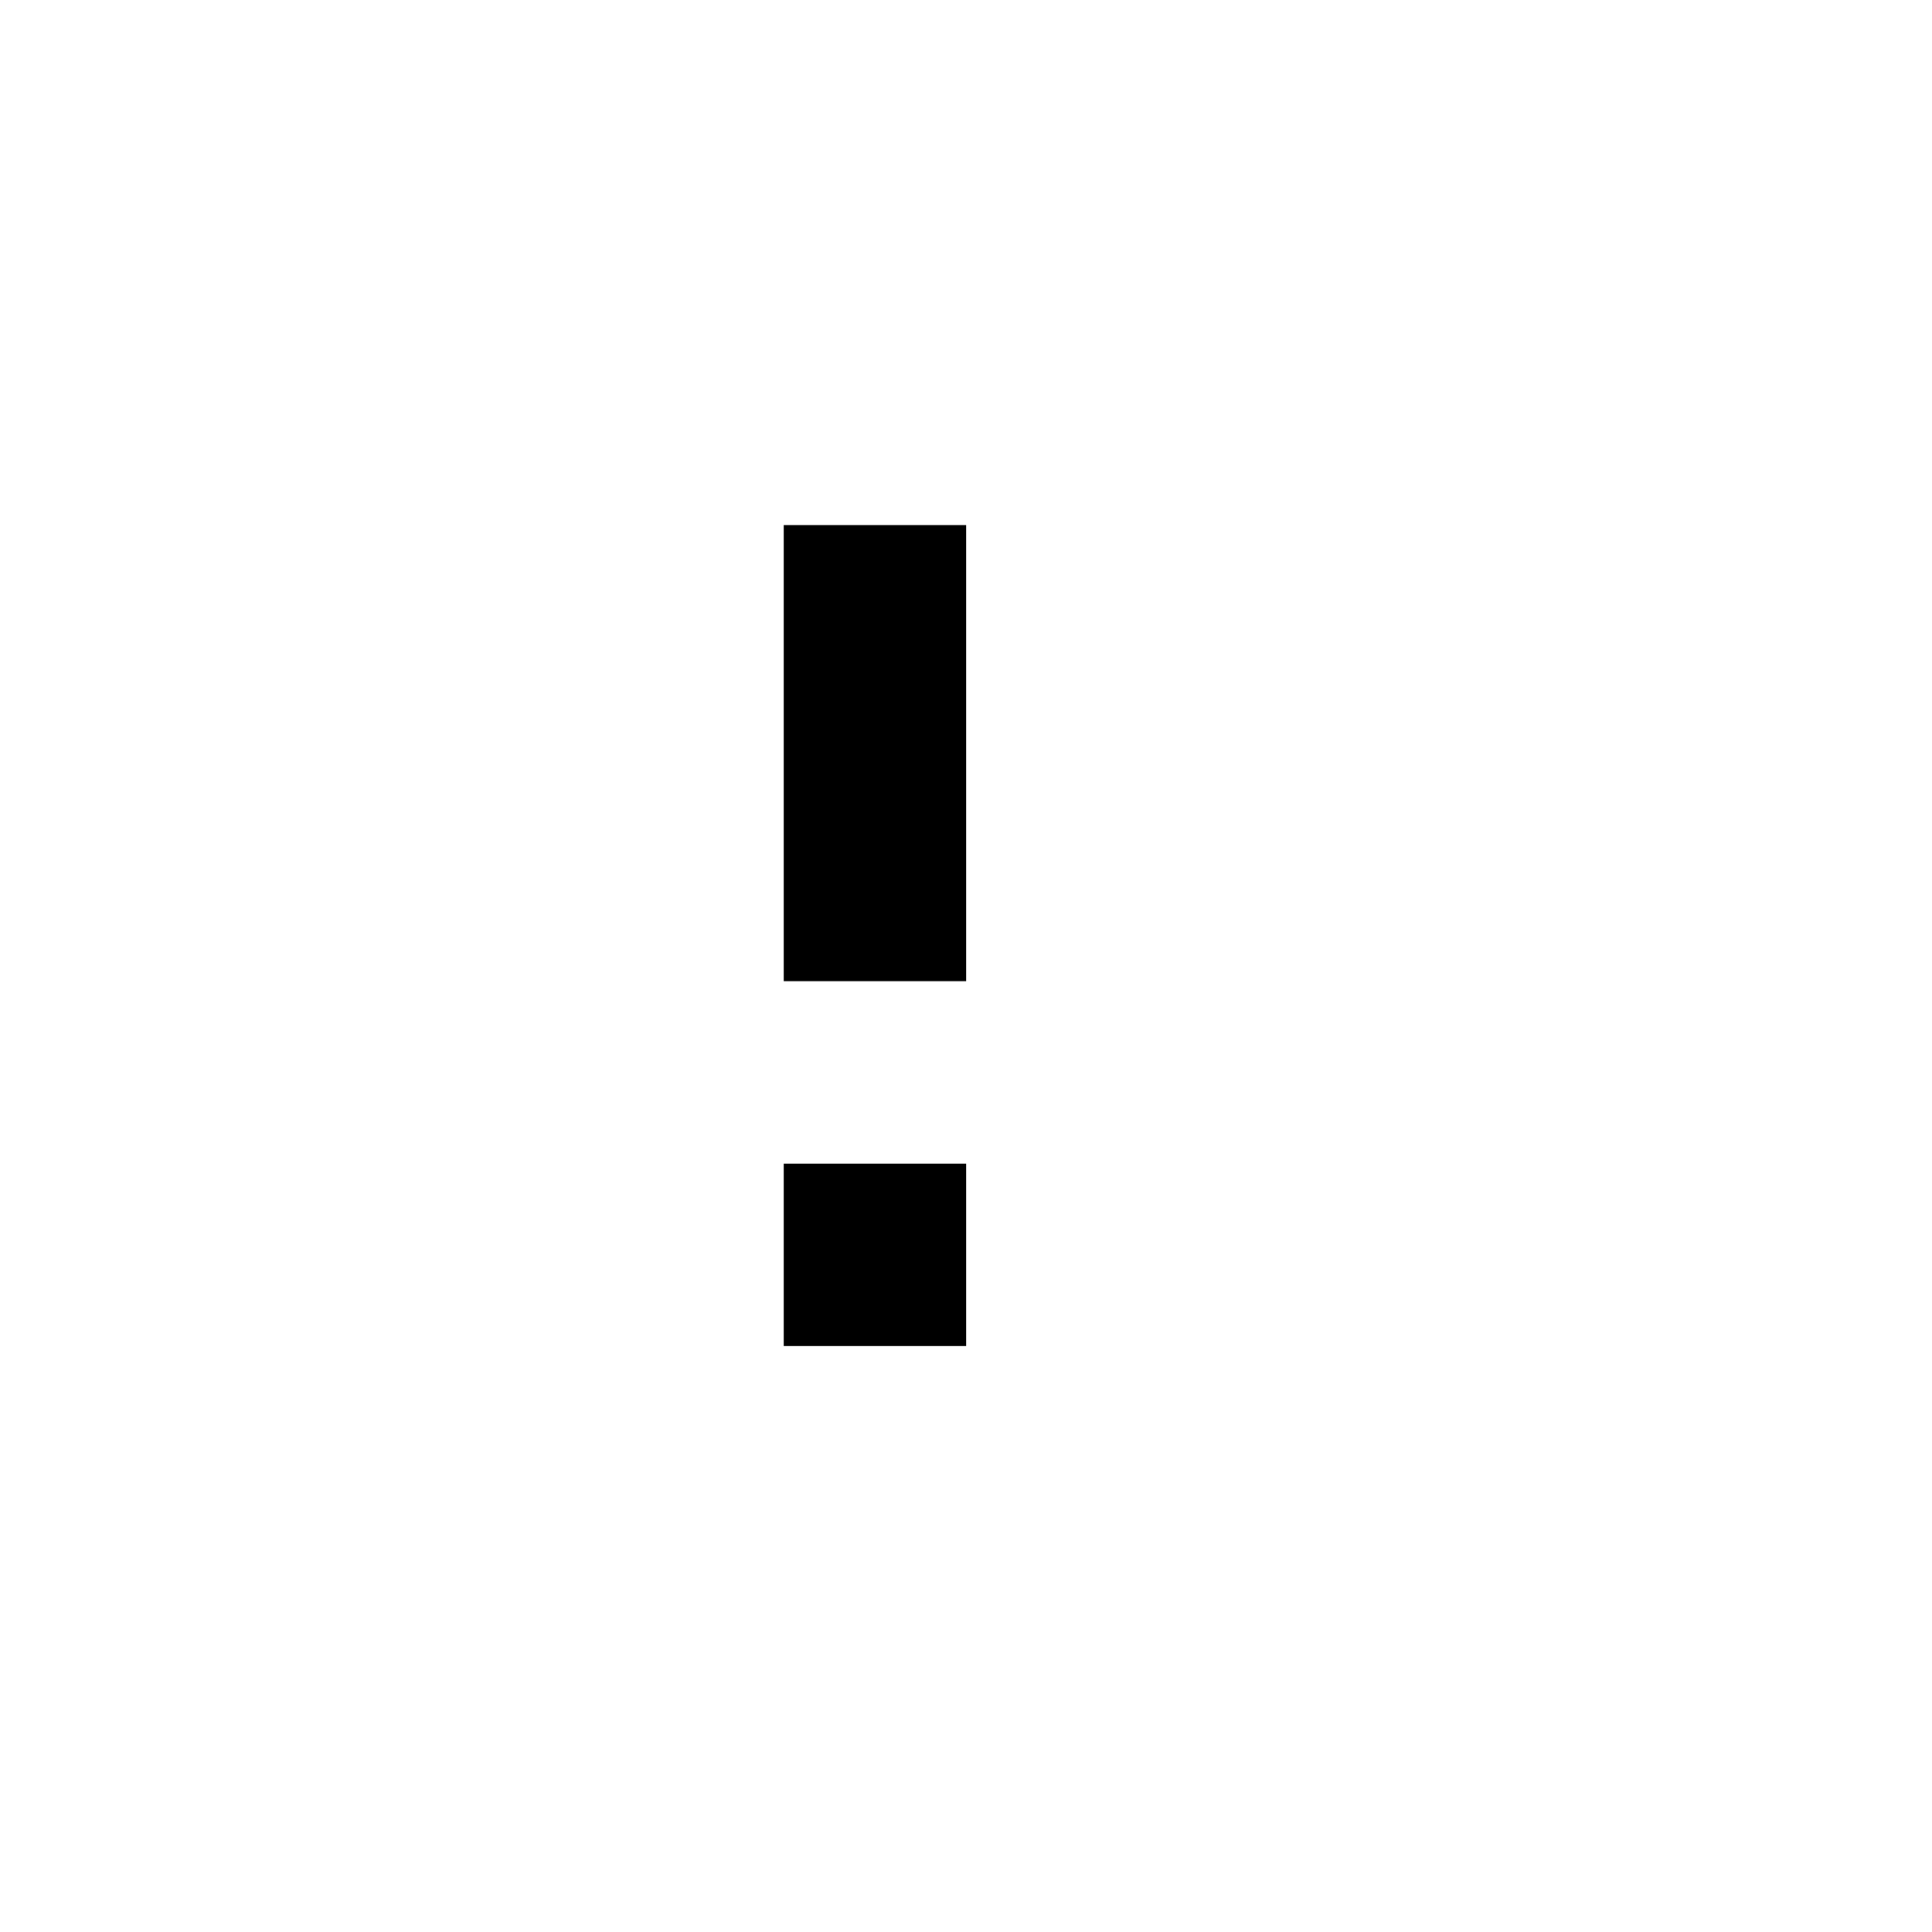
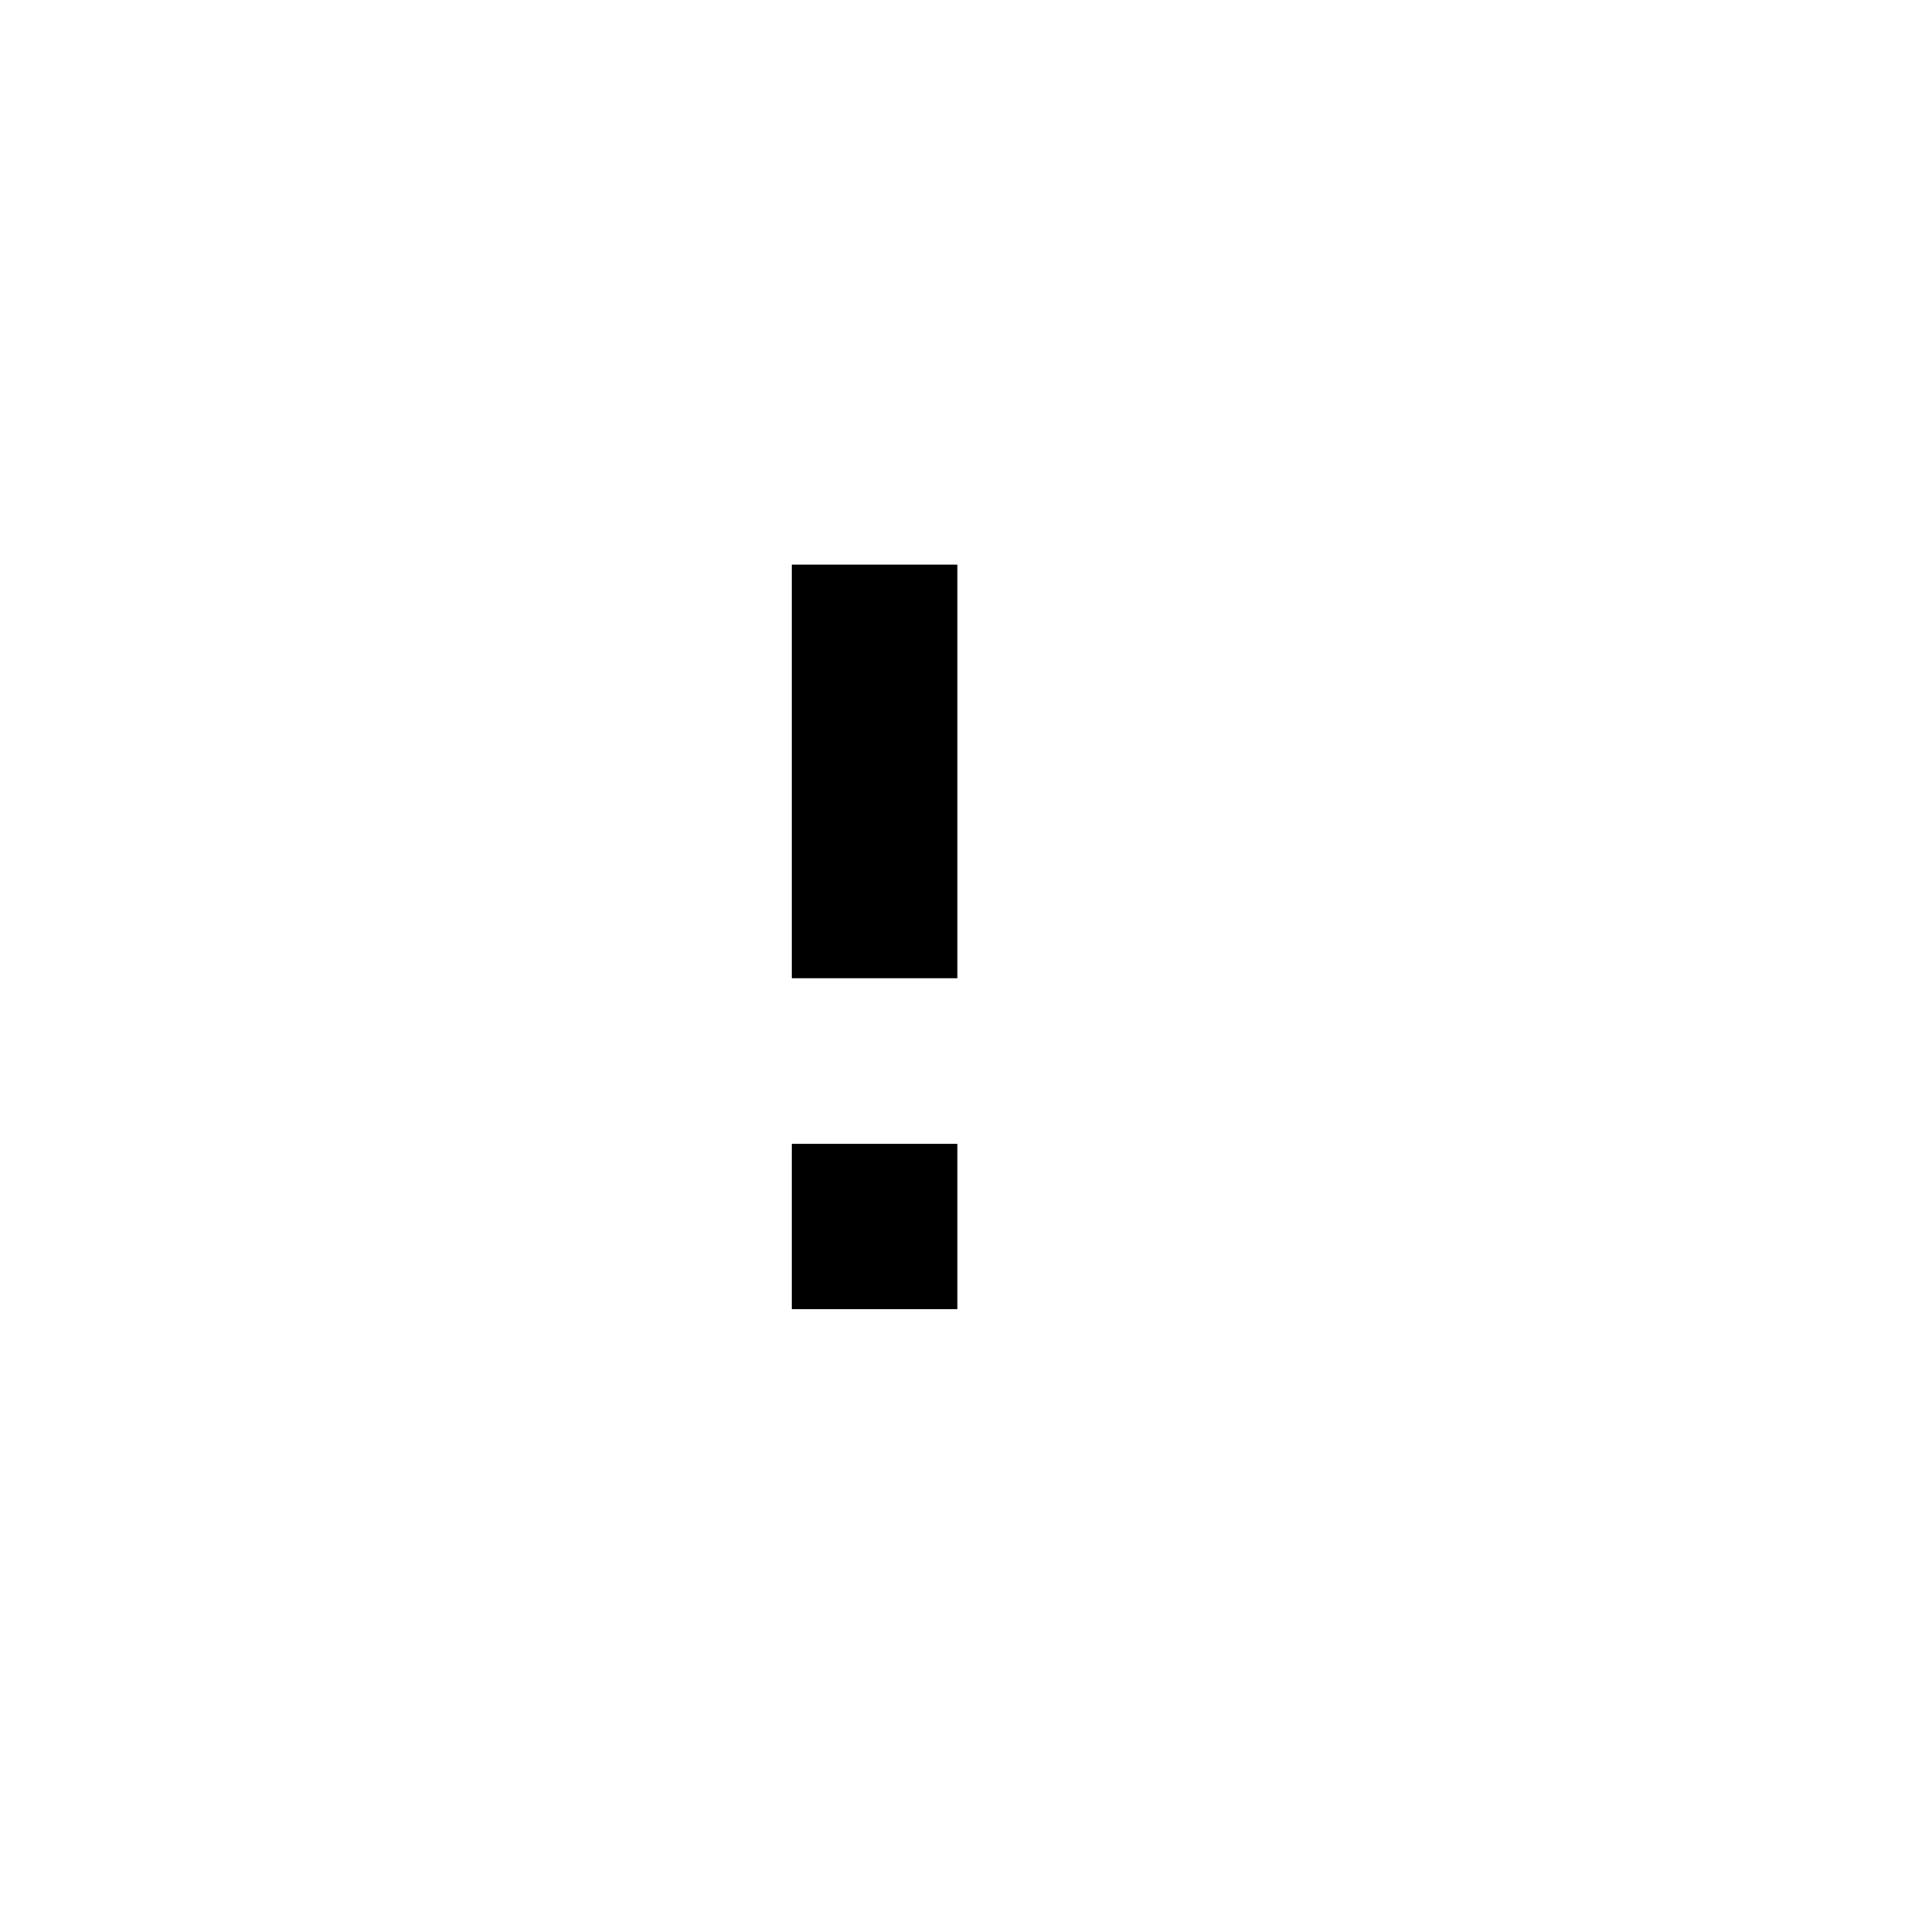
<svg xmlns="http://www.w3.org/2000/svg" width="48" height="48" viewBox="0 0 48 48" version="1.1" id="svg8">
  <defs id="defs12" />
-   <g transform="matrix(1.133222,0,0,1.133222,-5.460062,-7.353141)" id="g22">
+   <g transform="matrix(1.027778,0,0,1.027778,-2.936895,-4.472395)" id="g22">
    <path id="path16" d="m 26,36 h -4 v -4 h 4 z" />
    <path id="path4" d="M 26,28 H 22 V 18 h 4 z" />
  </g>
</svg>
